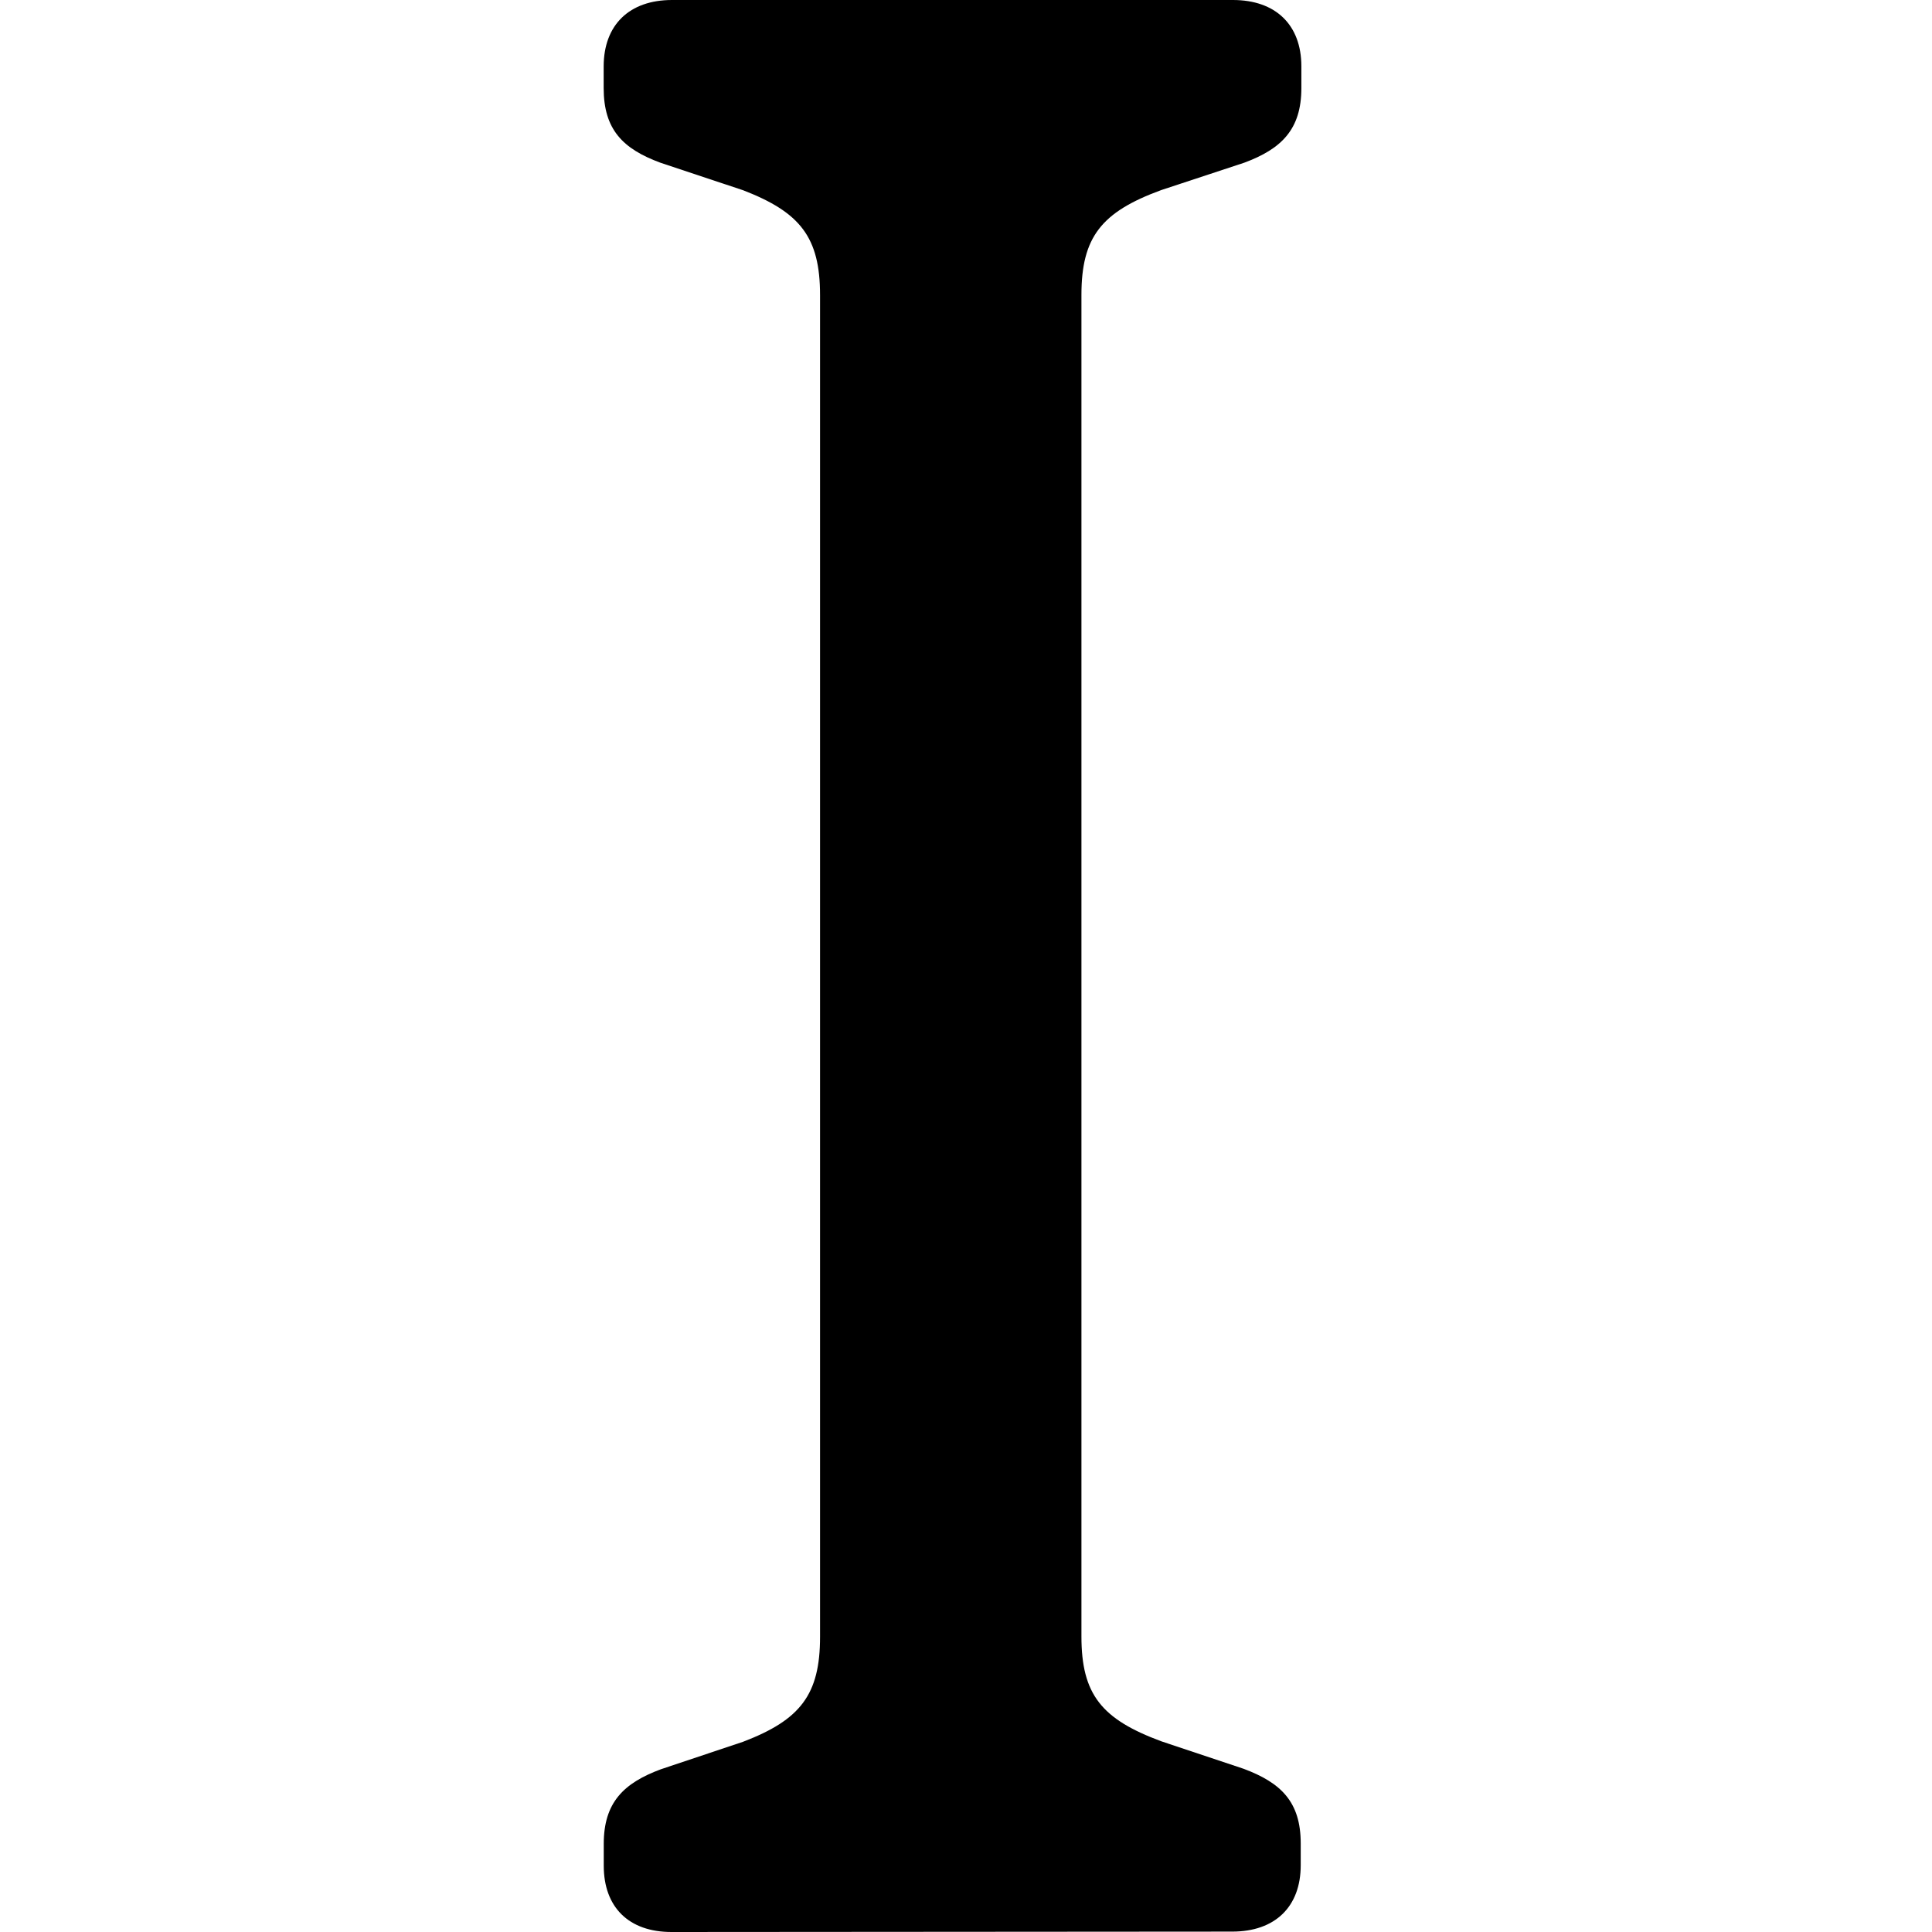
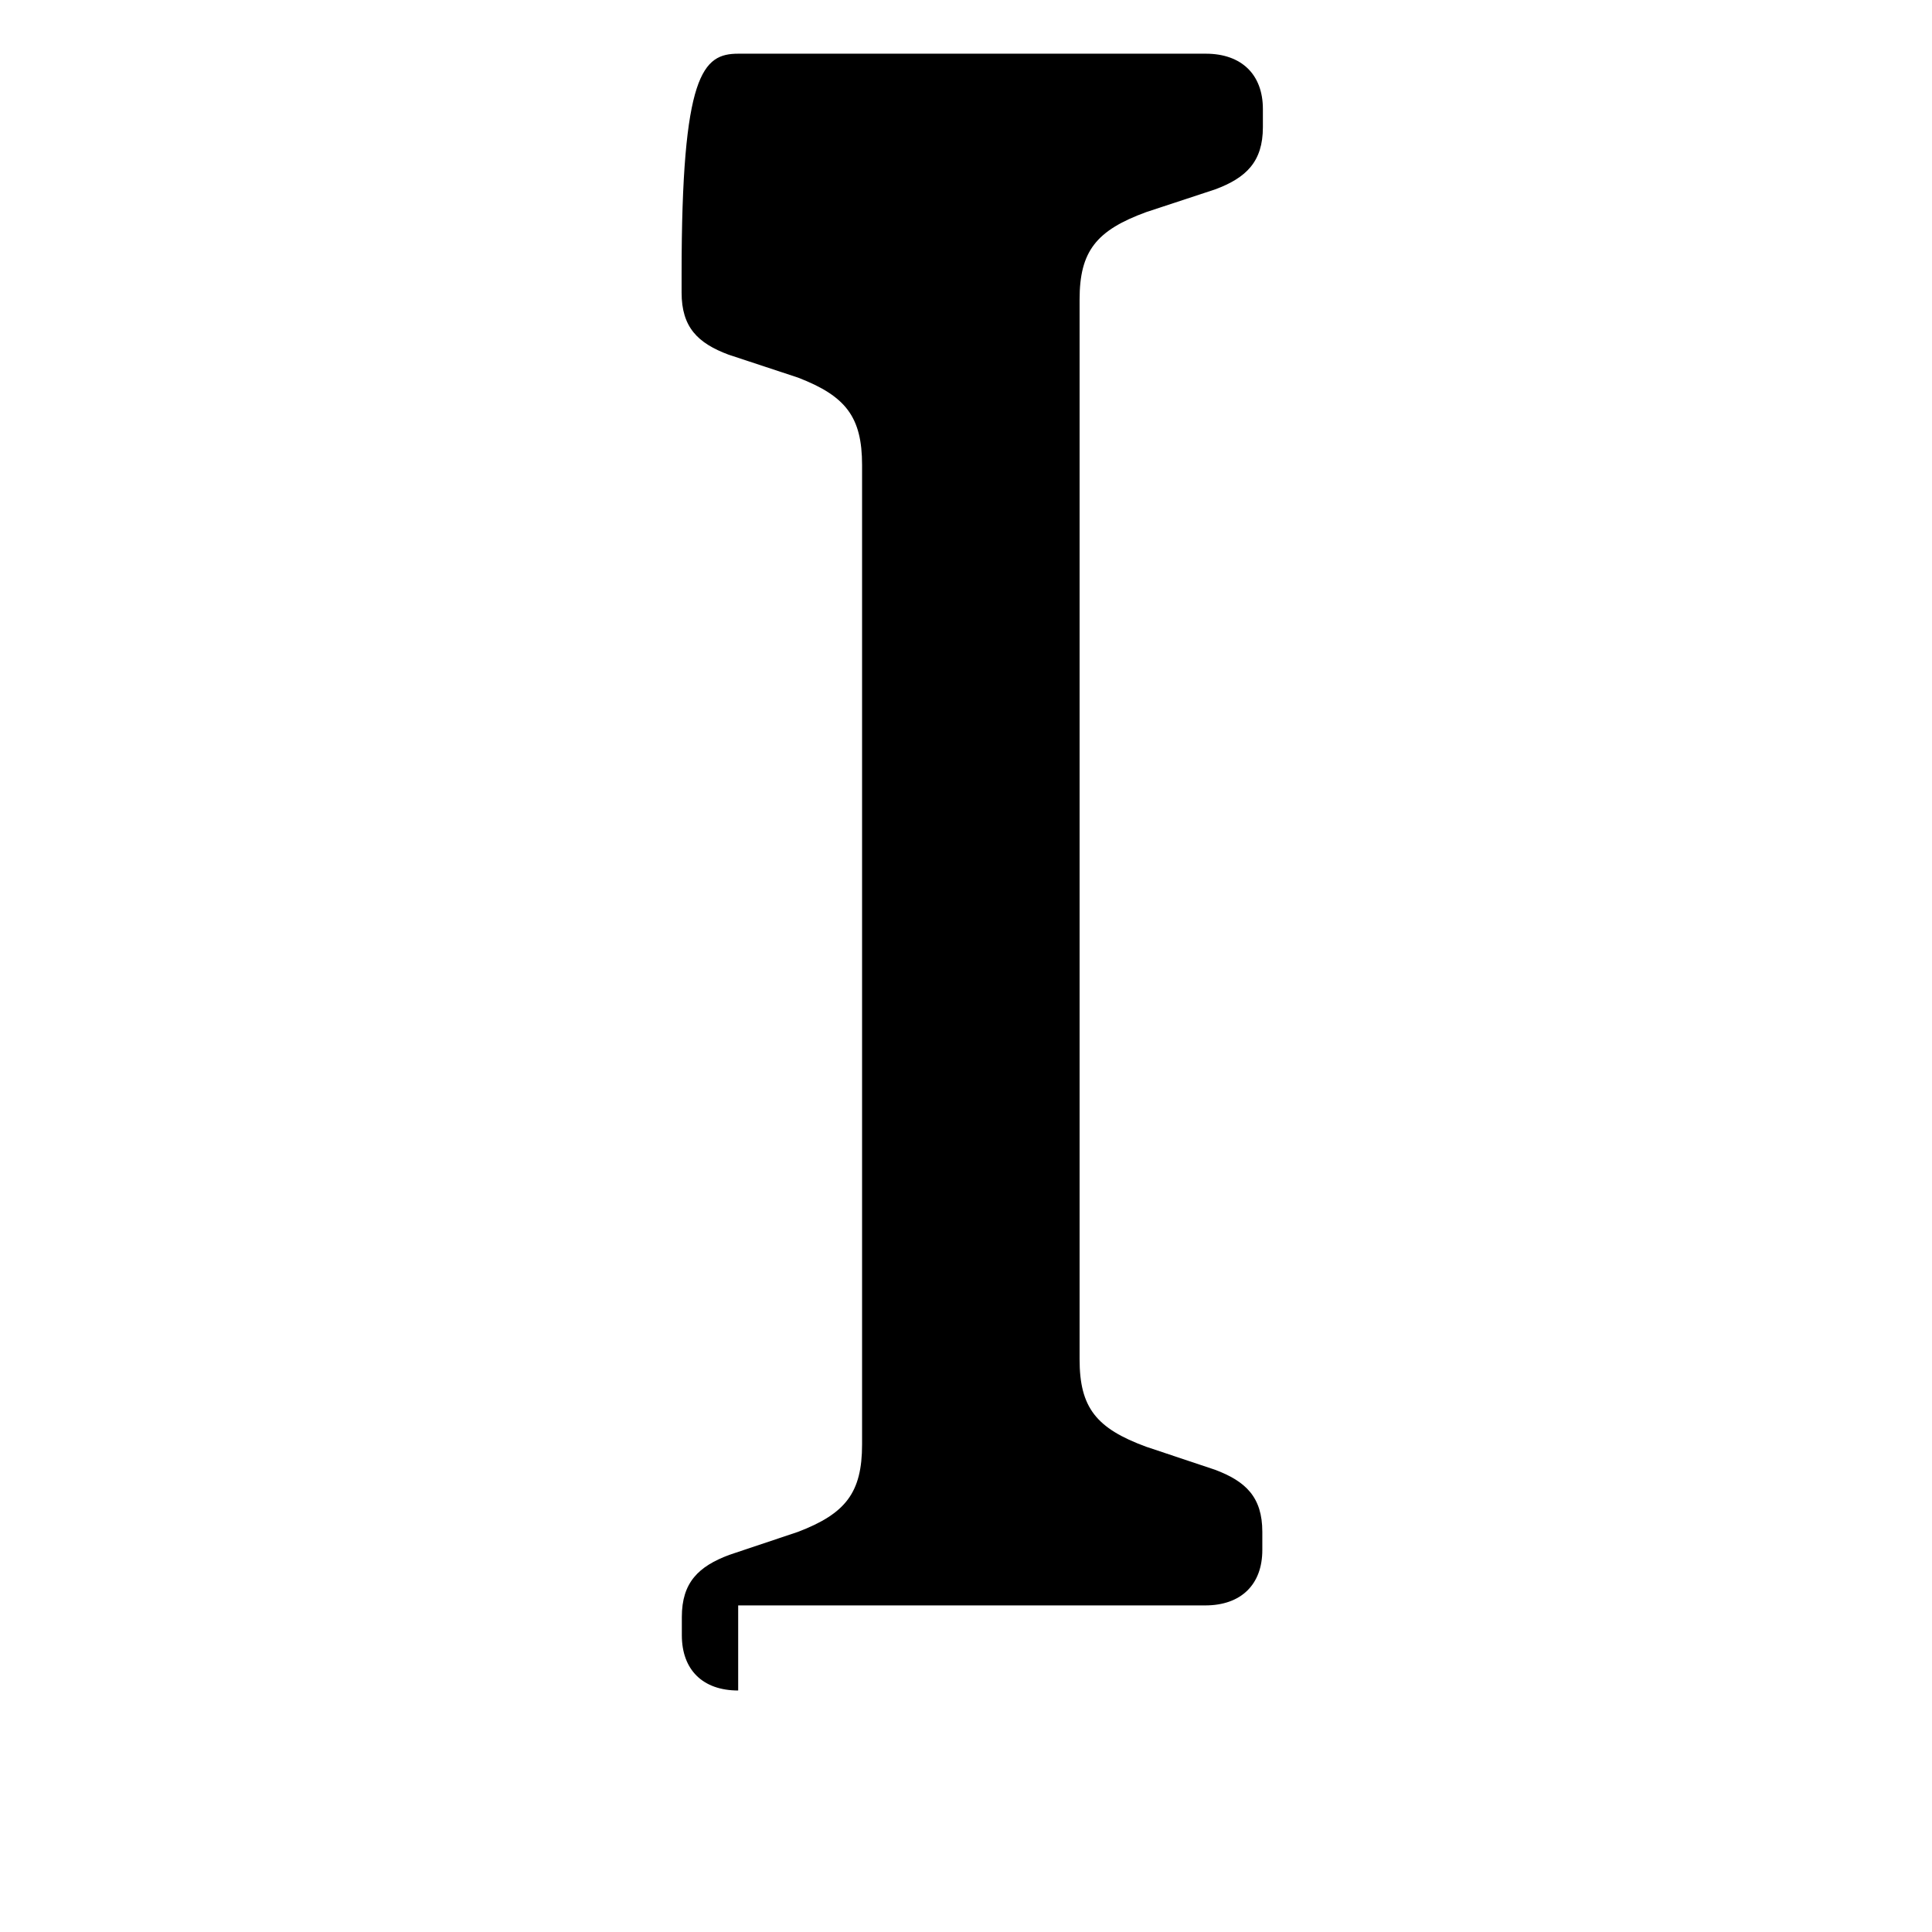
<svg xmlns="http://www.w3.org/2000/svg" fill="currentColor" fill-rule="evenodd" height="1em" style="flex:none;line-height:1" viewBox="0 0 24 24" width="1em">
-   <path d="M8.341 24c-.53 0-.841-.308-.841-.824v-.271c0-.514.248-.755.708-.926l1.025-.343c.708-.271.954-.583.954-1.303V3.667c0-.72-.246-1.029-.954-1.303L8.2 2.02c-.46-.171-.701-.408-.701-.926V.824C7.5.309 7.818 0 8.348 0h6.968c.531 0 .85.309.85.824v.271c0 .514-.249.755-.709.926l-1.031.34c-.743.272-.992.583-.992 1.303v16.664c0 .72.249 1.028.992 1.303l1.024.342c.46.172.708.408.708.926v.272c0 .515-.318.824-.85.824L8.342 24z" />
+   <path d="M9.17 21c-.44 0-.7-.257-.7-.687v-.226c0-.429.207-.629.59-.772l.854-.286c.59-.226.795-.486.795-1.086V5.777c0-.6-.205-.858-.795-1.086l-.863-.285c-.383-.143-.584-.34-.584-.772v-.227C8.467.908 8.732.667 9.172.667h5.807c.443 0 .709.258.709.687v.226c0 .429-.208.629-.591.772l-.859.283c-.62.227-.827.486-.827 1.086v13.165c0 .6.207.858.827 1.086l.853.285c.383.143.59.34.59.772v.226c0 .43-.265.688-.709.688H9.17z" />
</svg>
